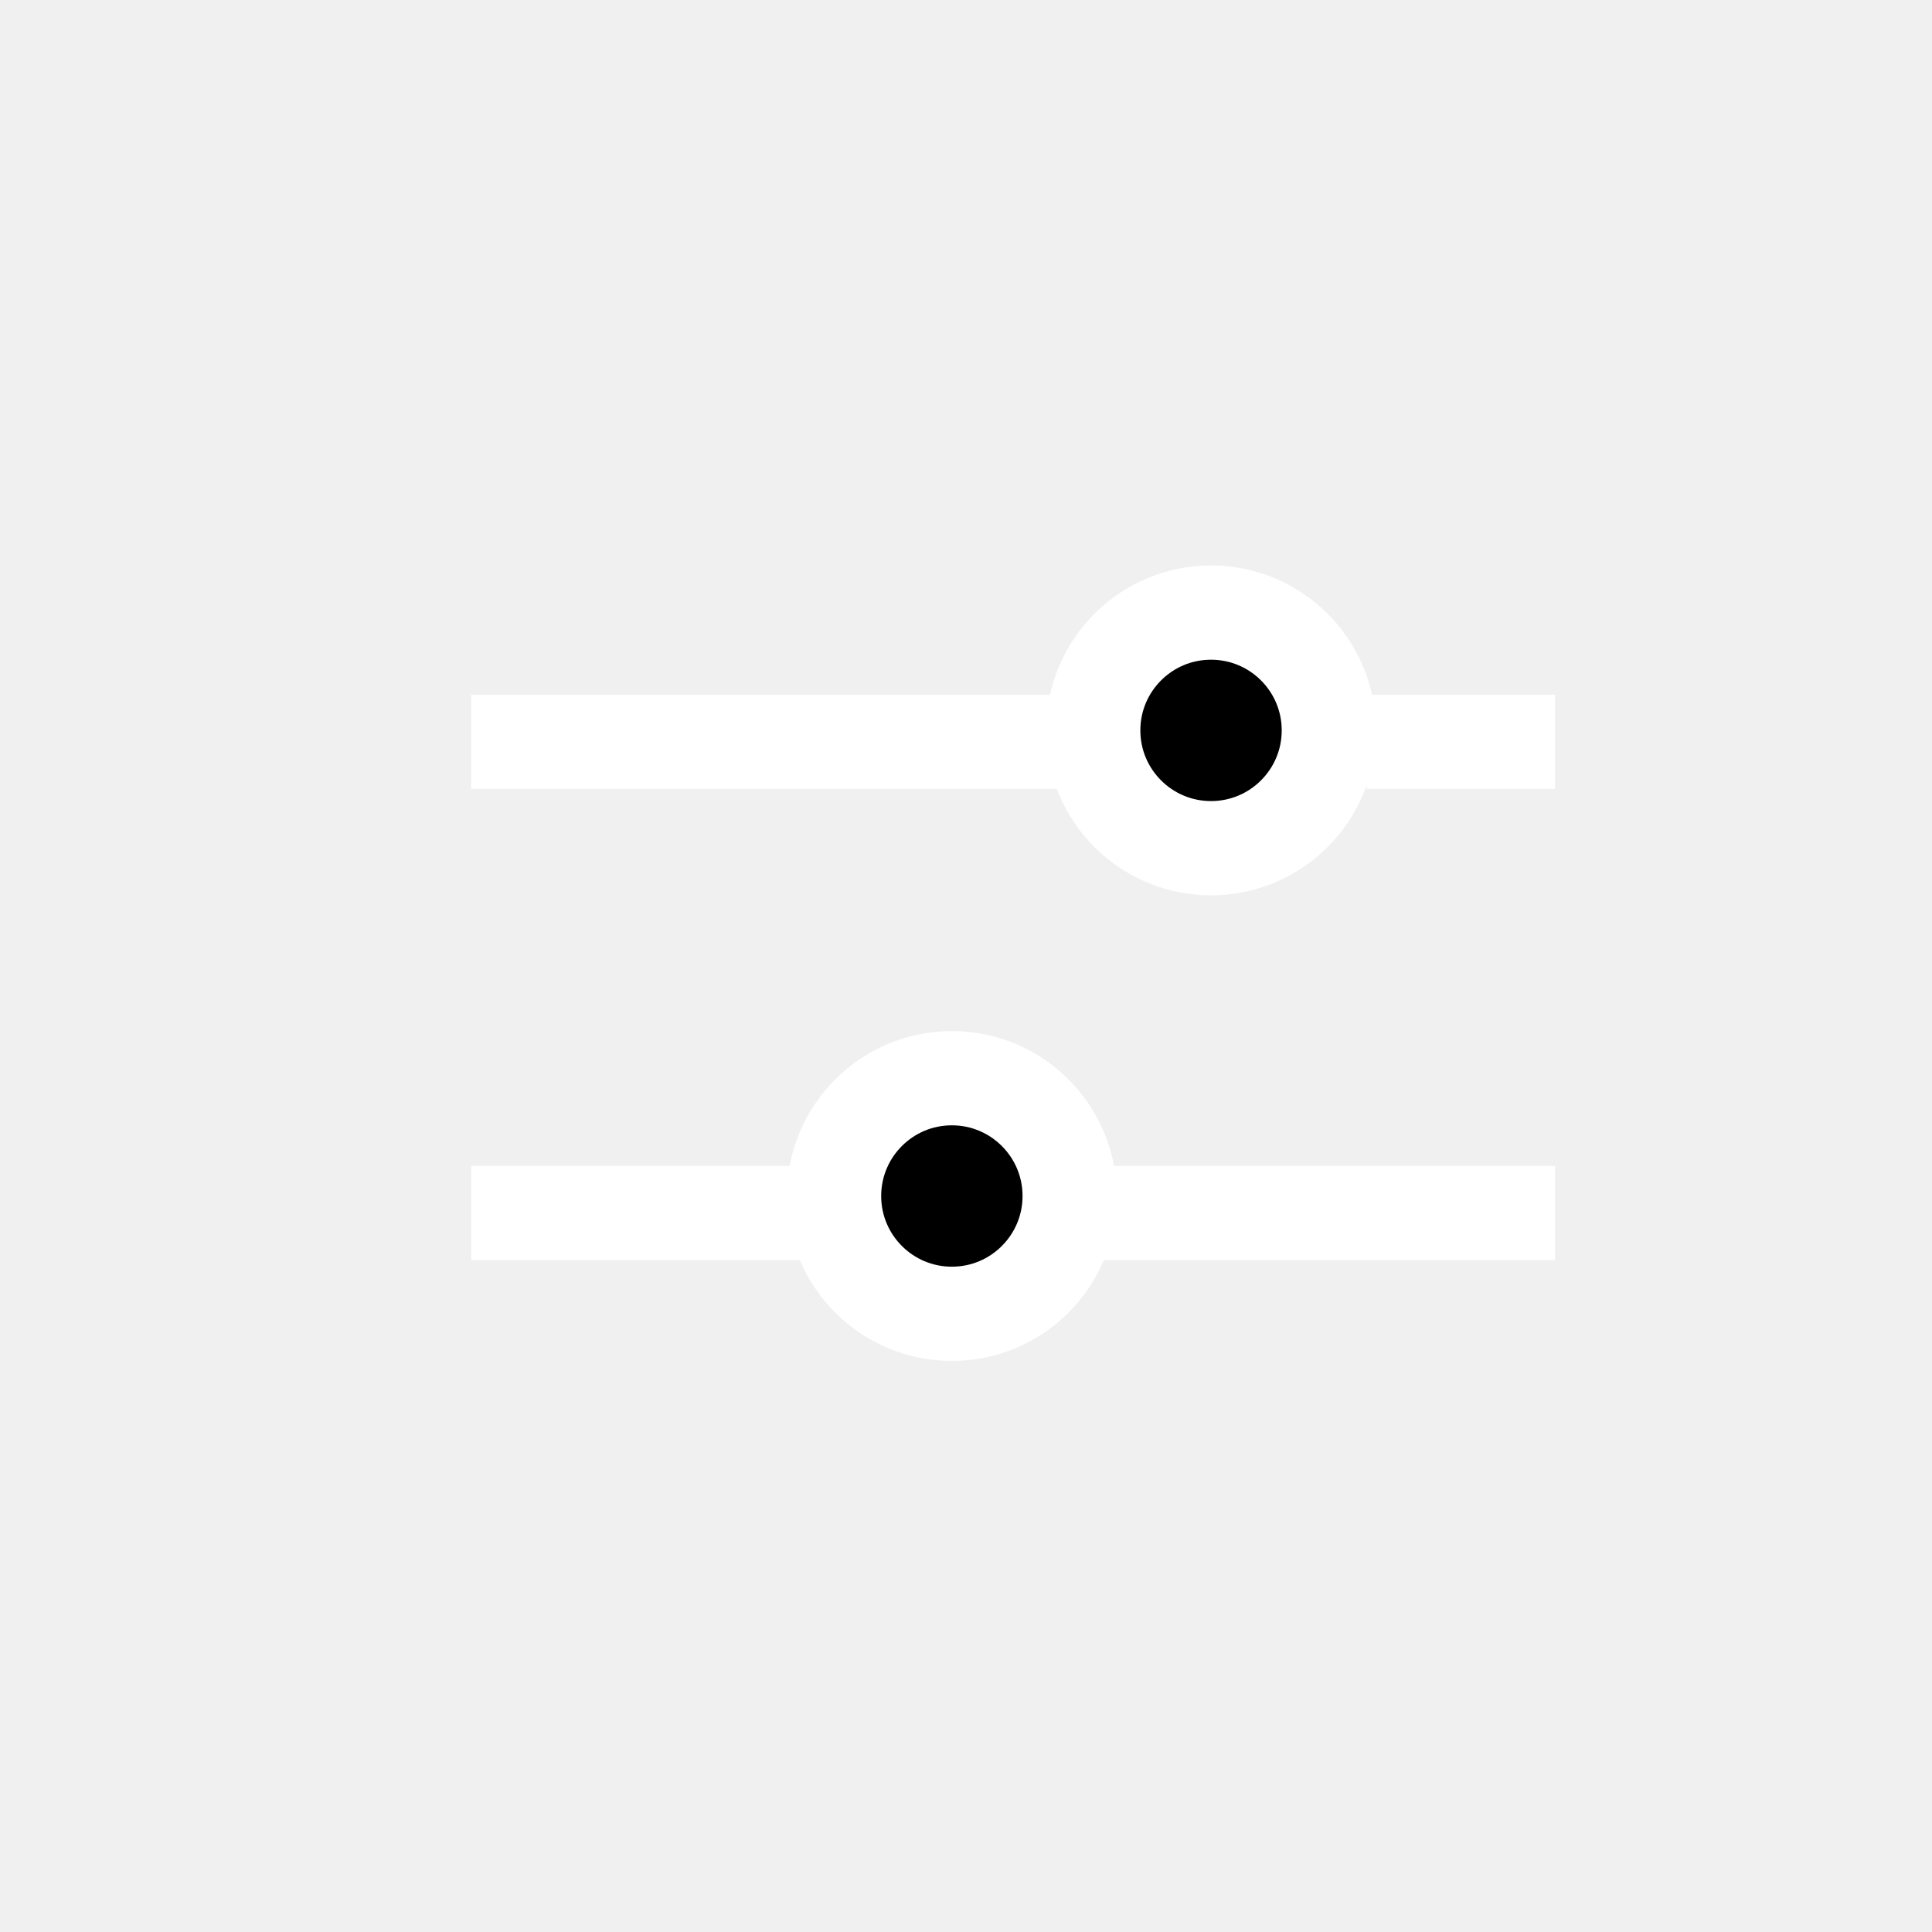
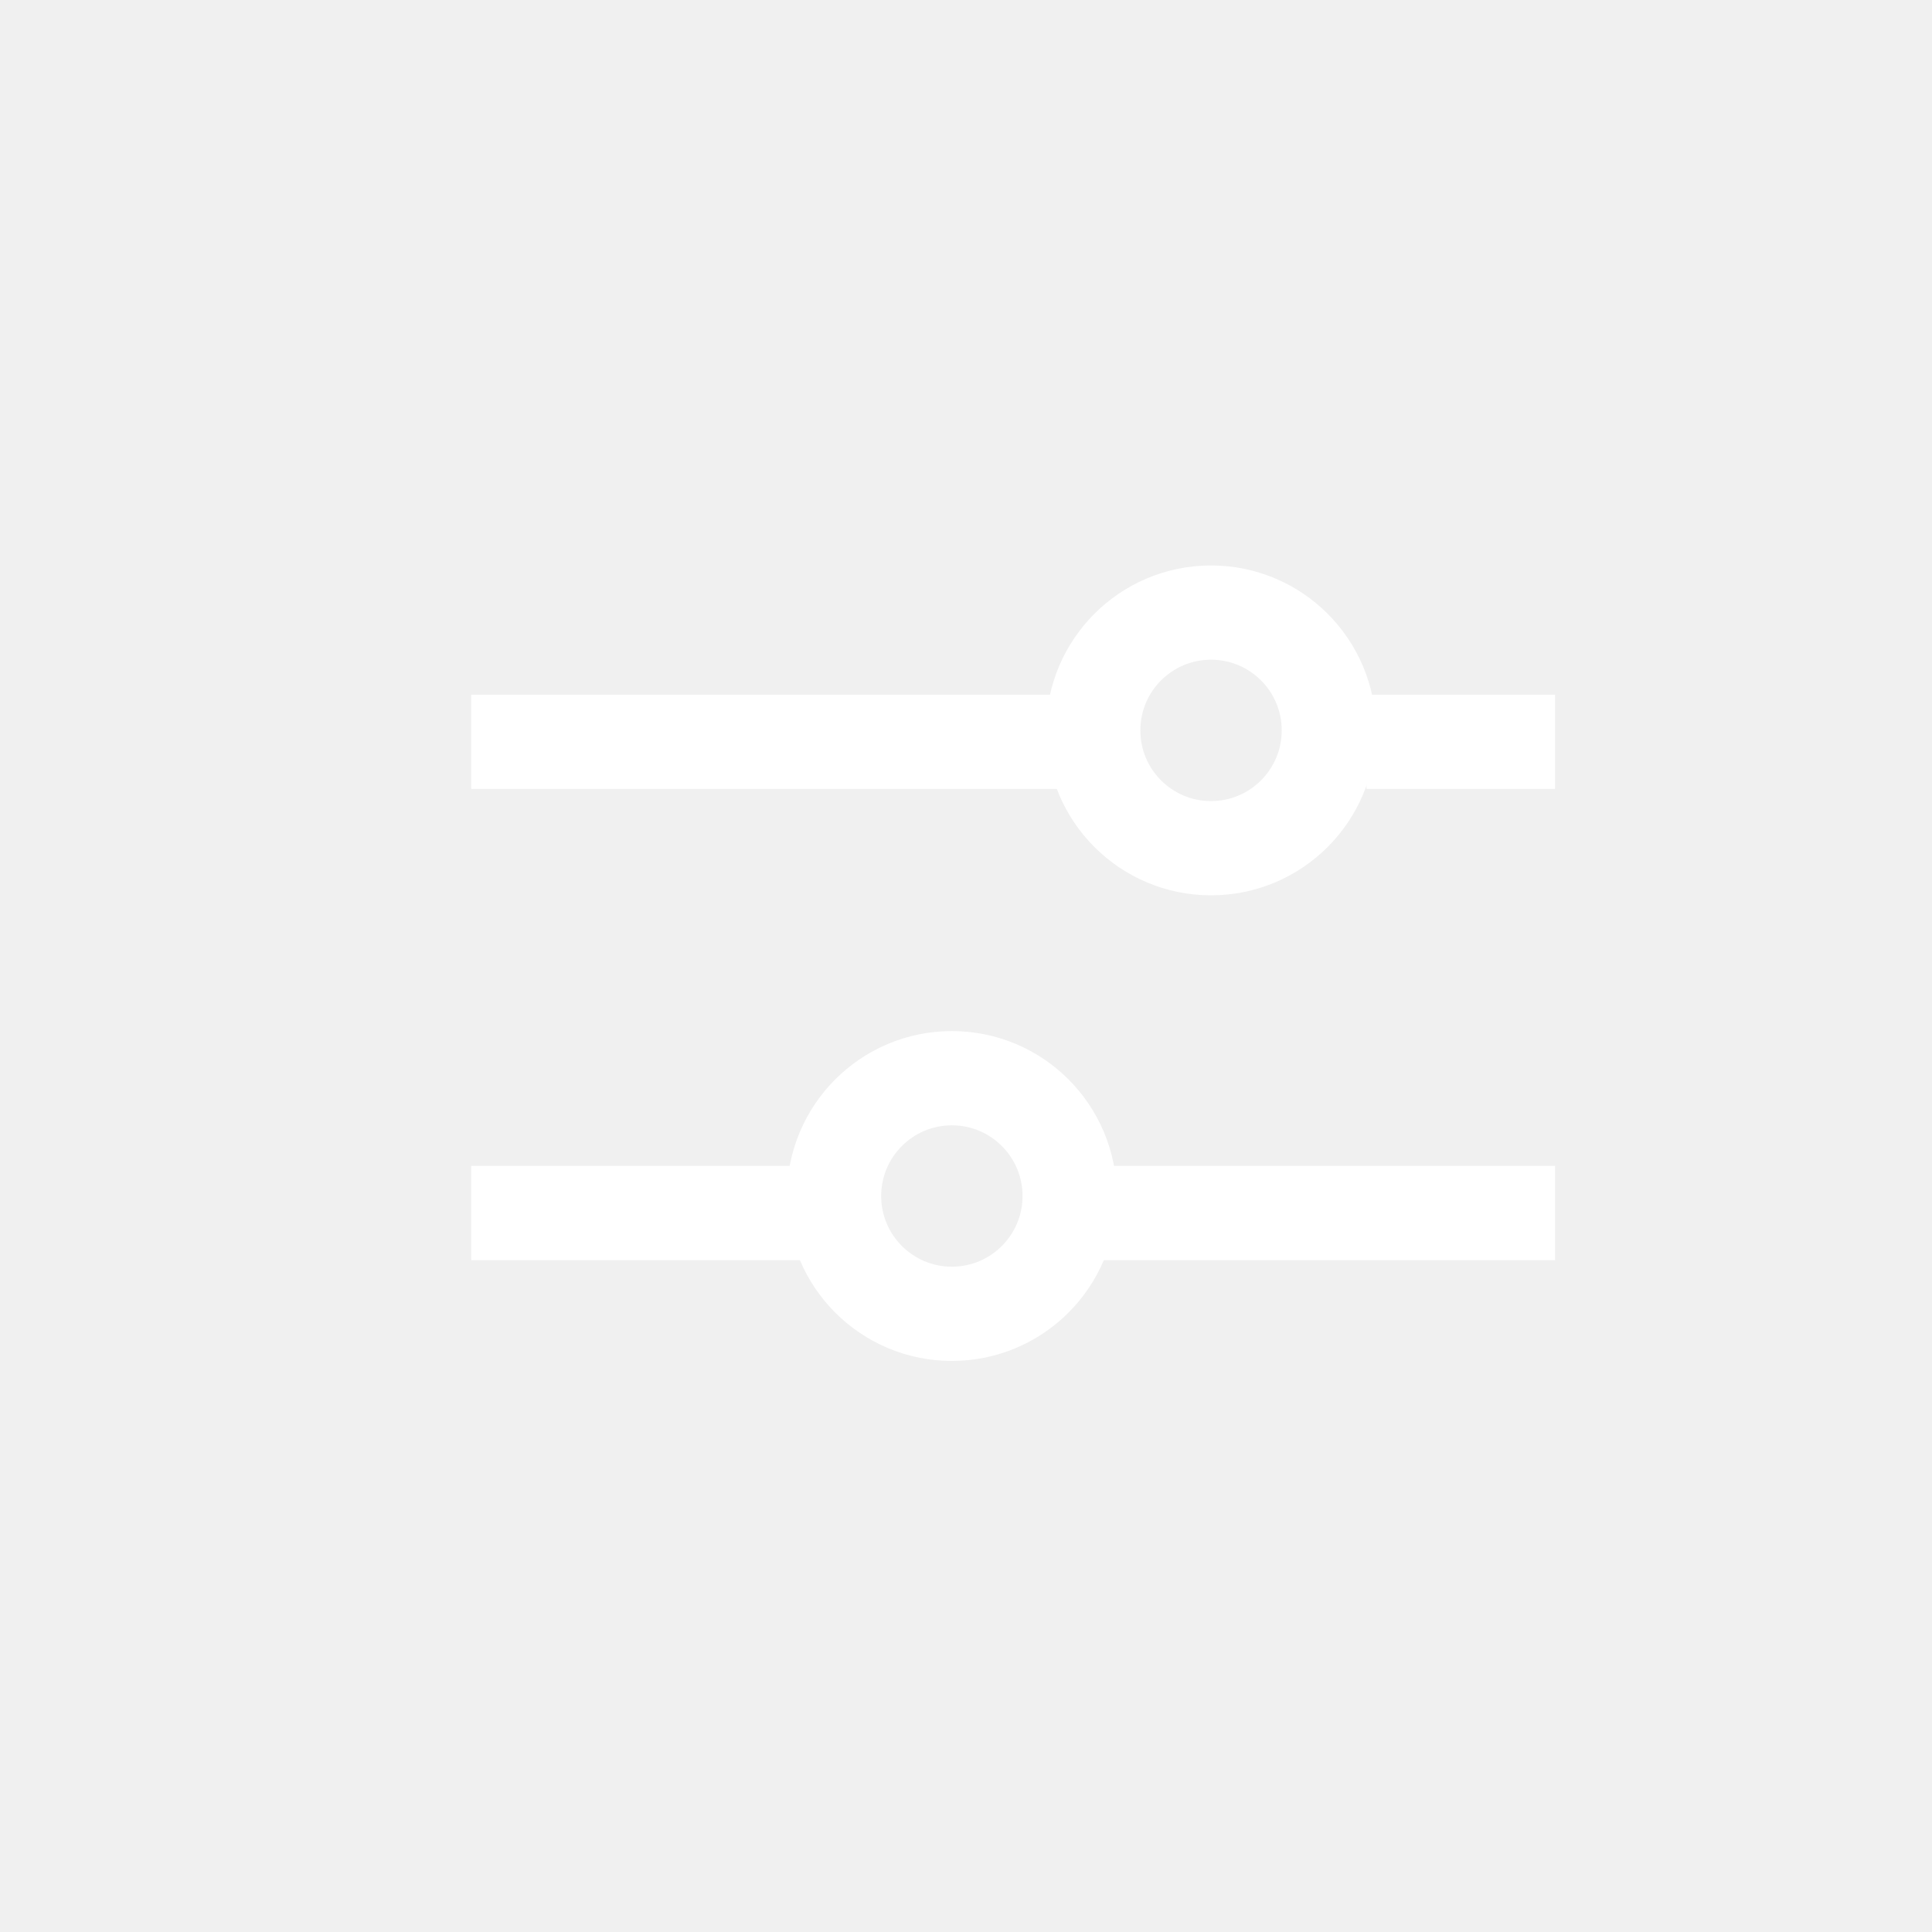
<svg xmlns="http://www.w3.org/2000/svg" width="41" height="41" viewBox="0 0 41 41">
  <g stroke="#FFF" stroke-width="2" transform="translate(10 13)">
    <path d="M0 2.742h13m6 0h4" />
-     <circle cx="15.7" cy="2.5" r="2.5" />
+     <circle cx="15.7" cy="2.5" r="2.5" style="fill: transparent;" />
    <path d="M0 12.742h7m6 0h10" />
-     <circle cx="10.2" cy="12.381" r="2.5" />
+     <circle cx="10.2" cy="12.381" r="2.5" style="fill: transparent;" />
  </g>
</svg>
